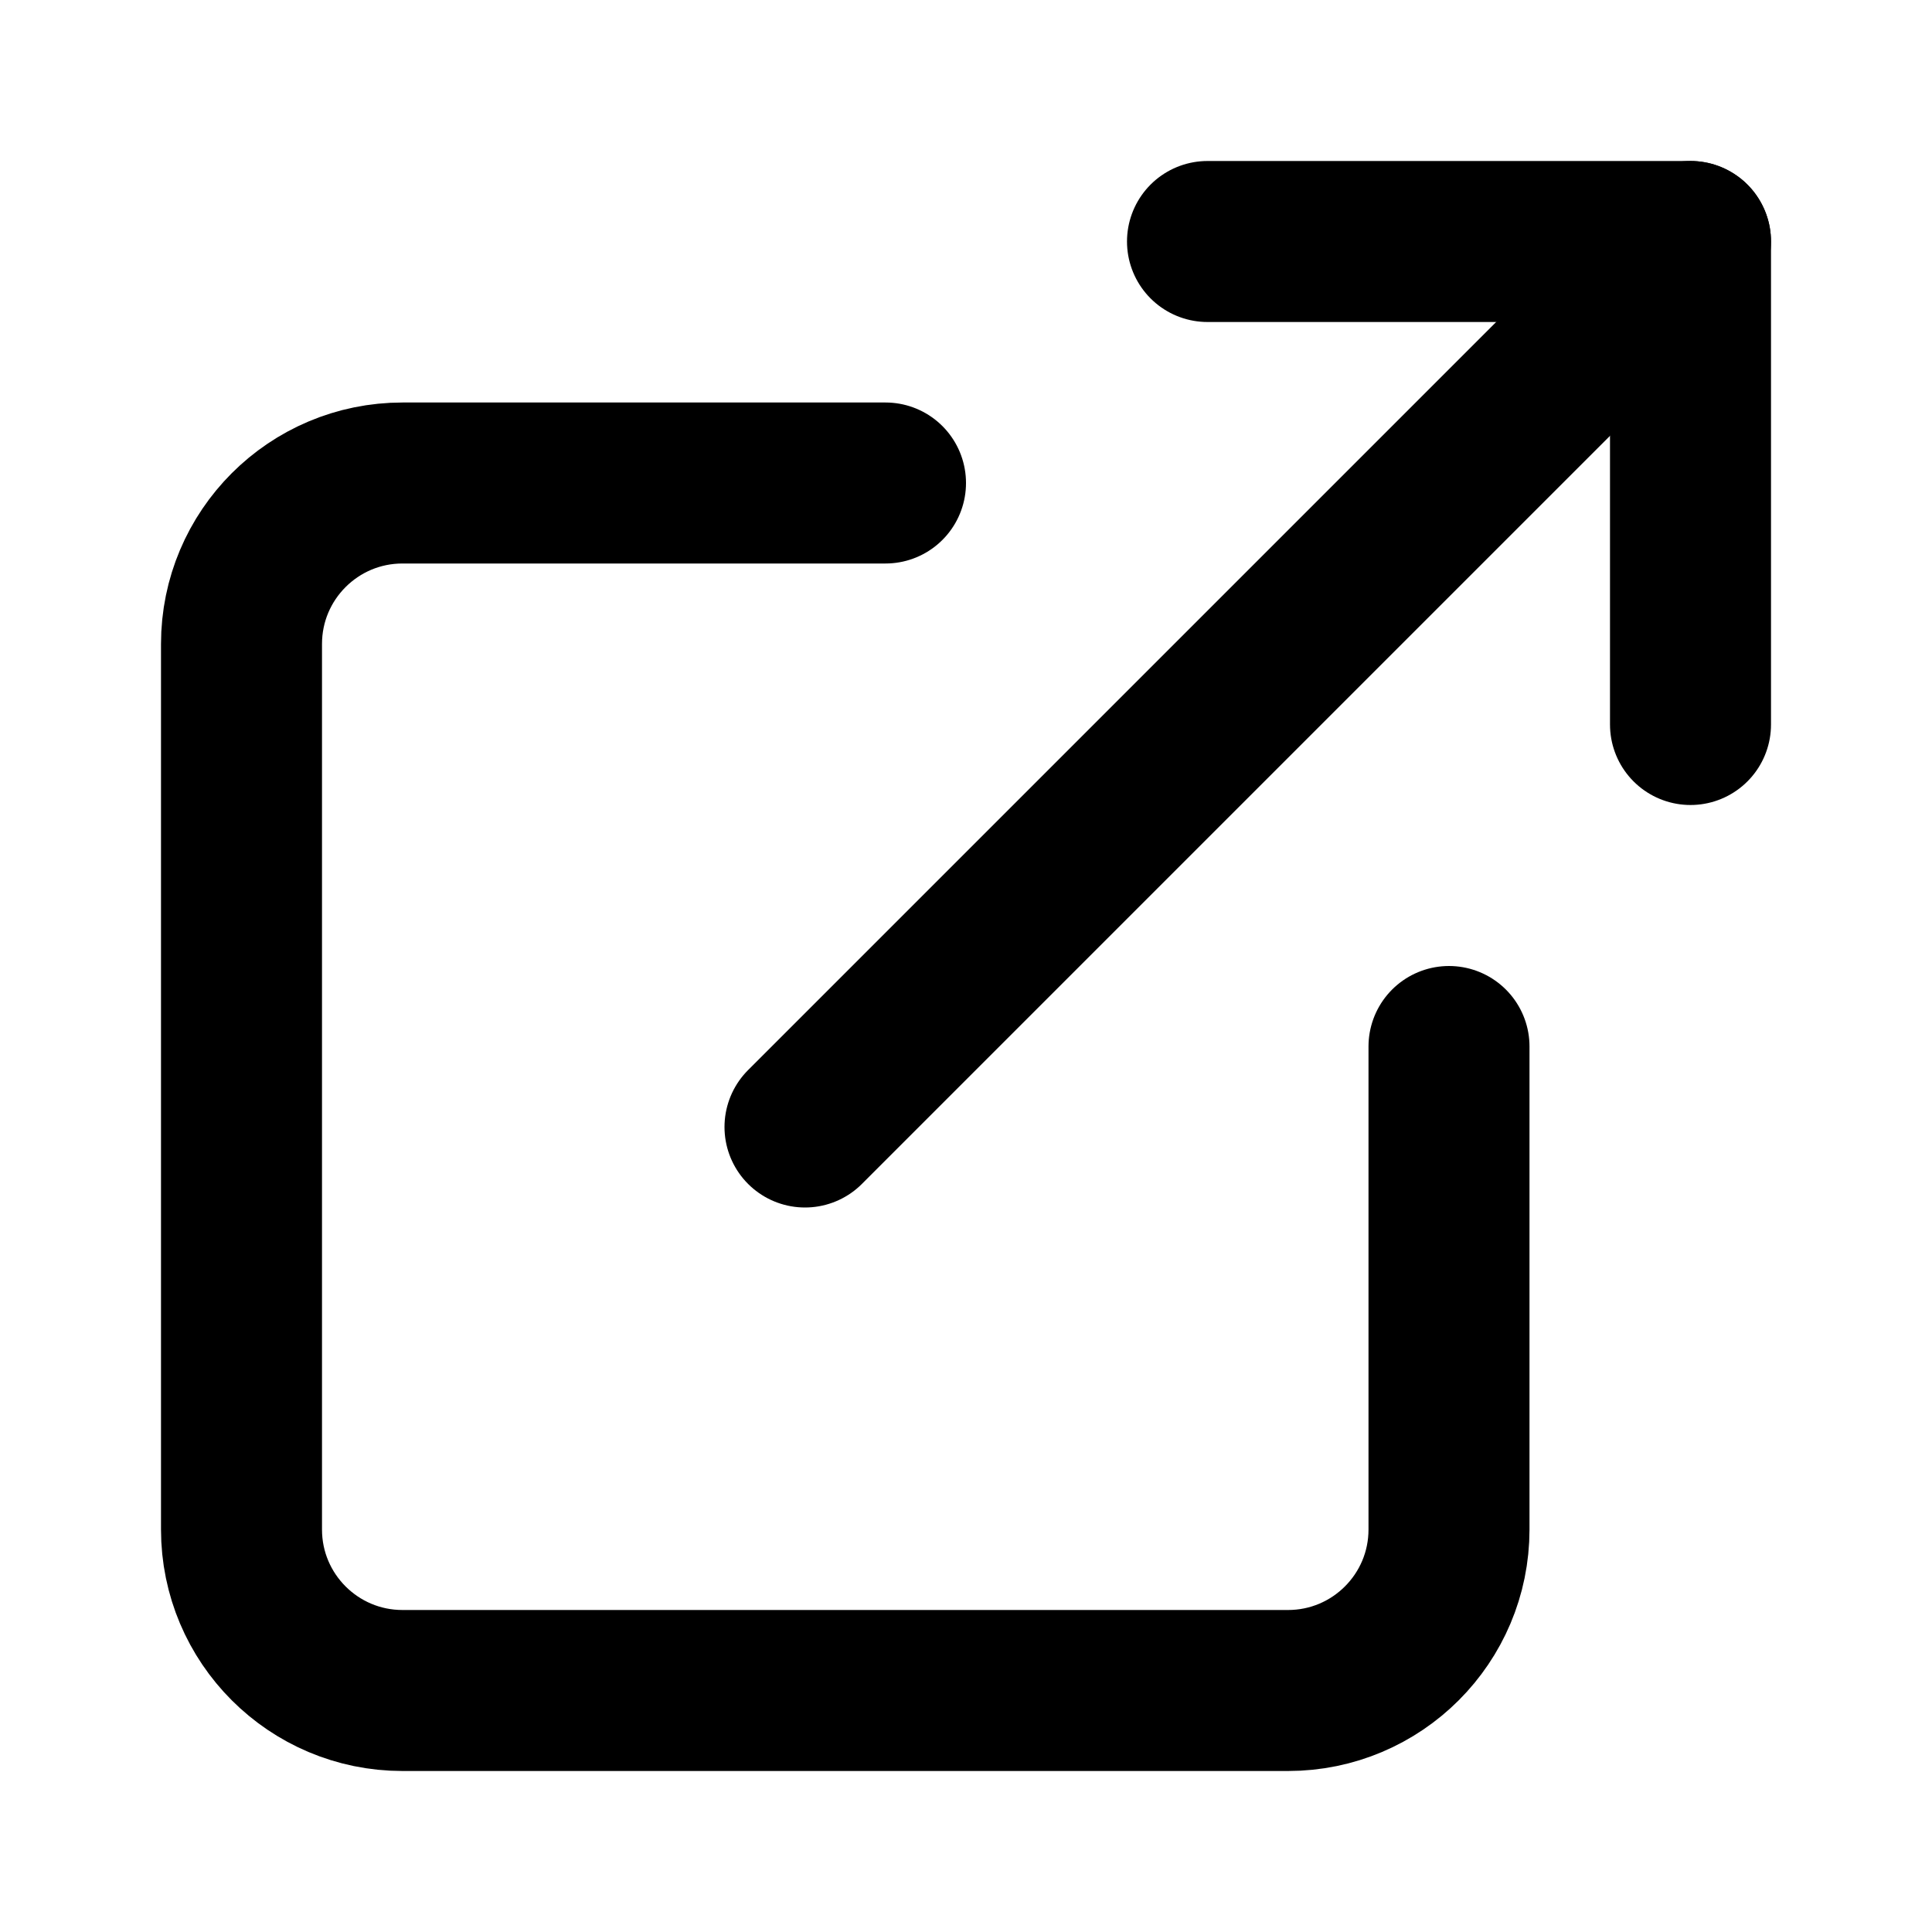
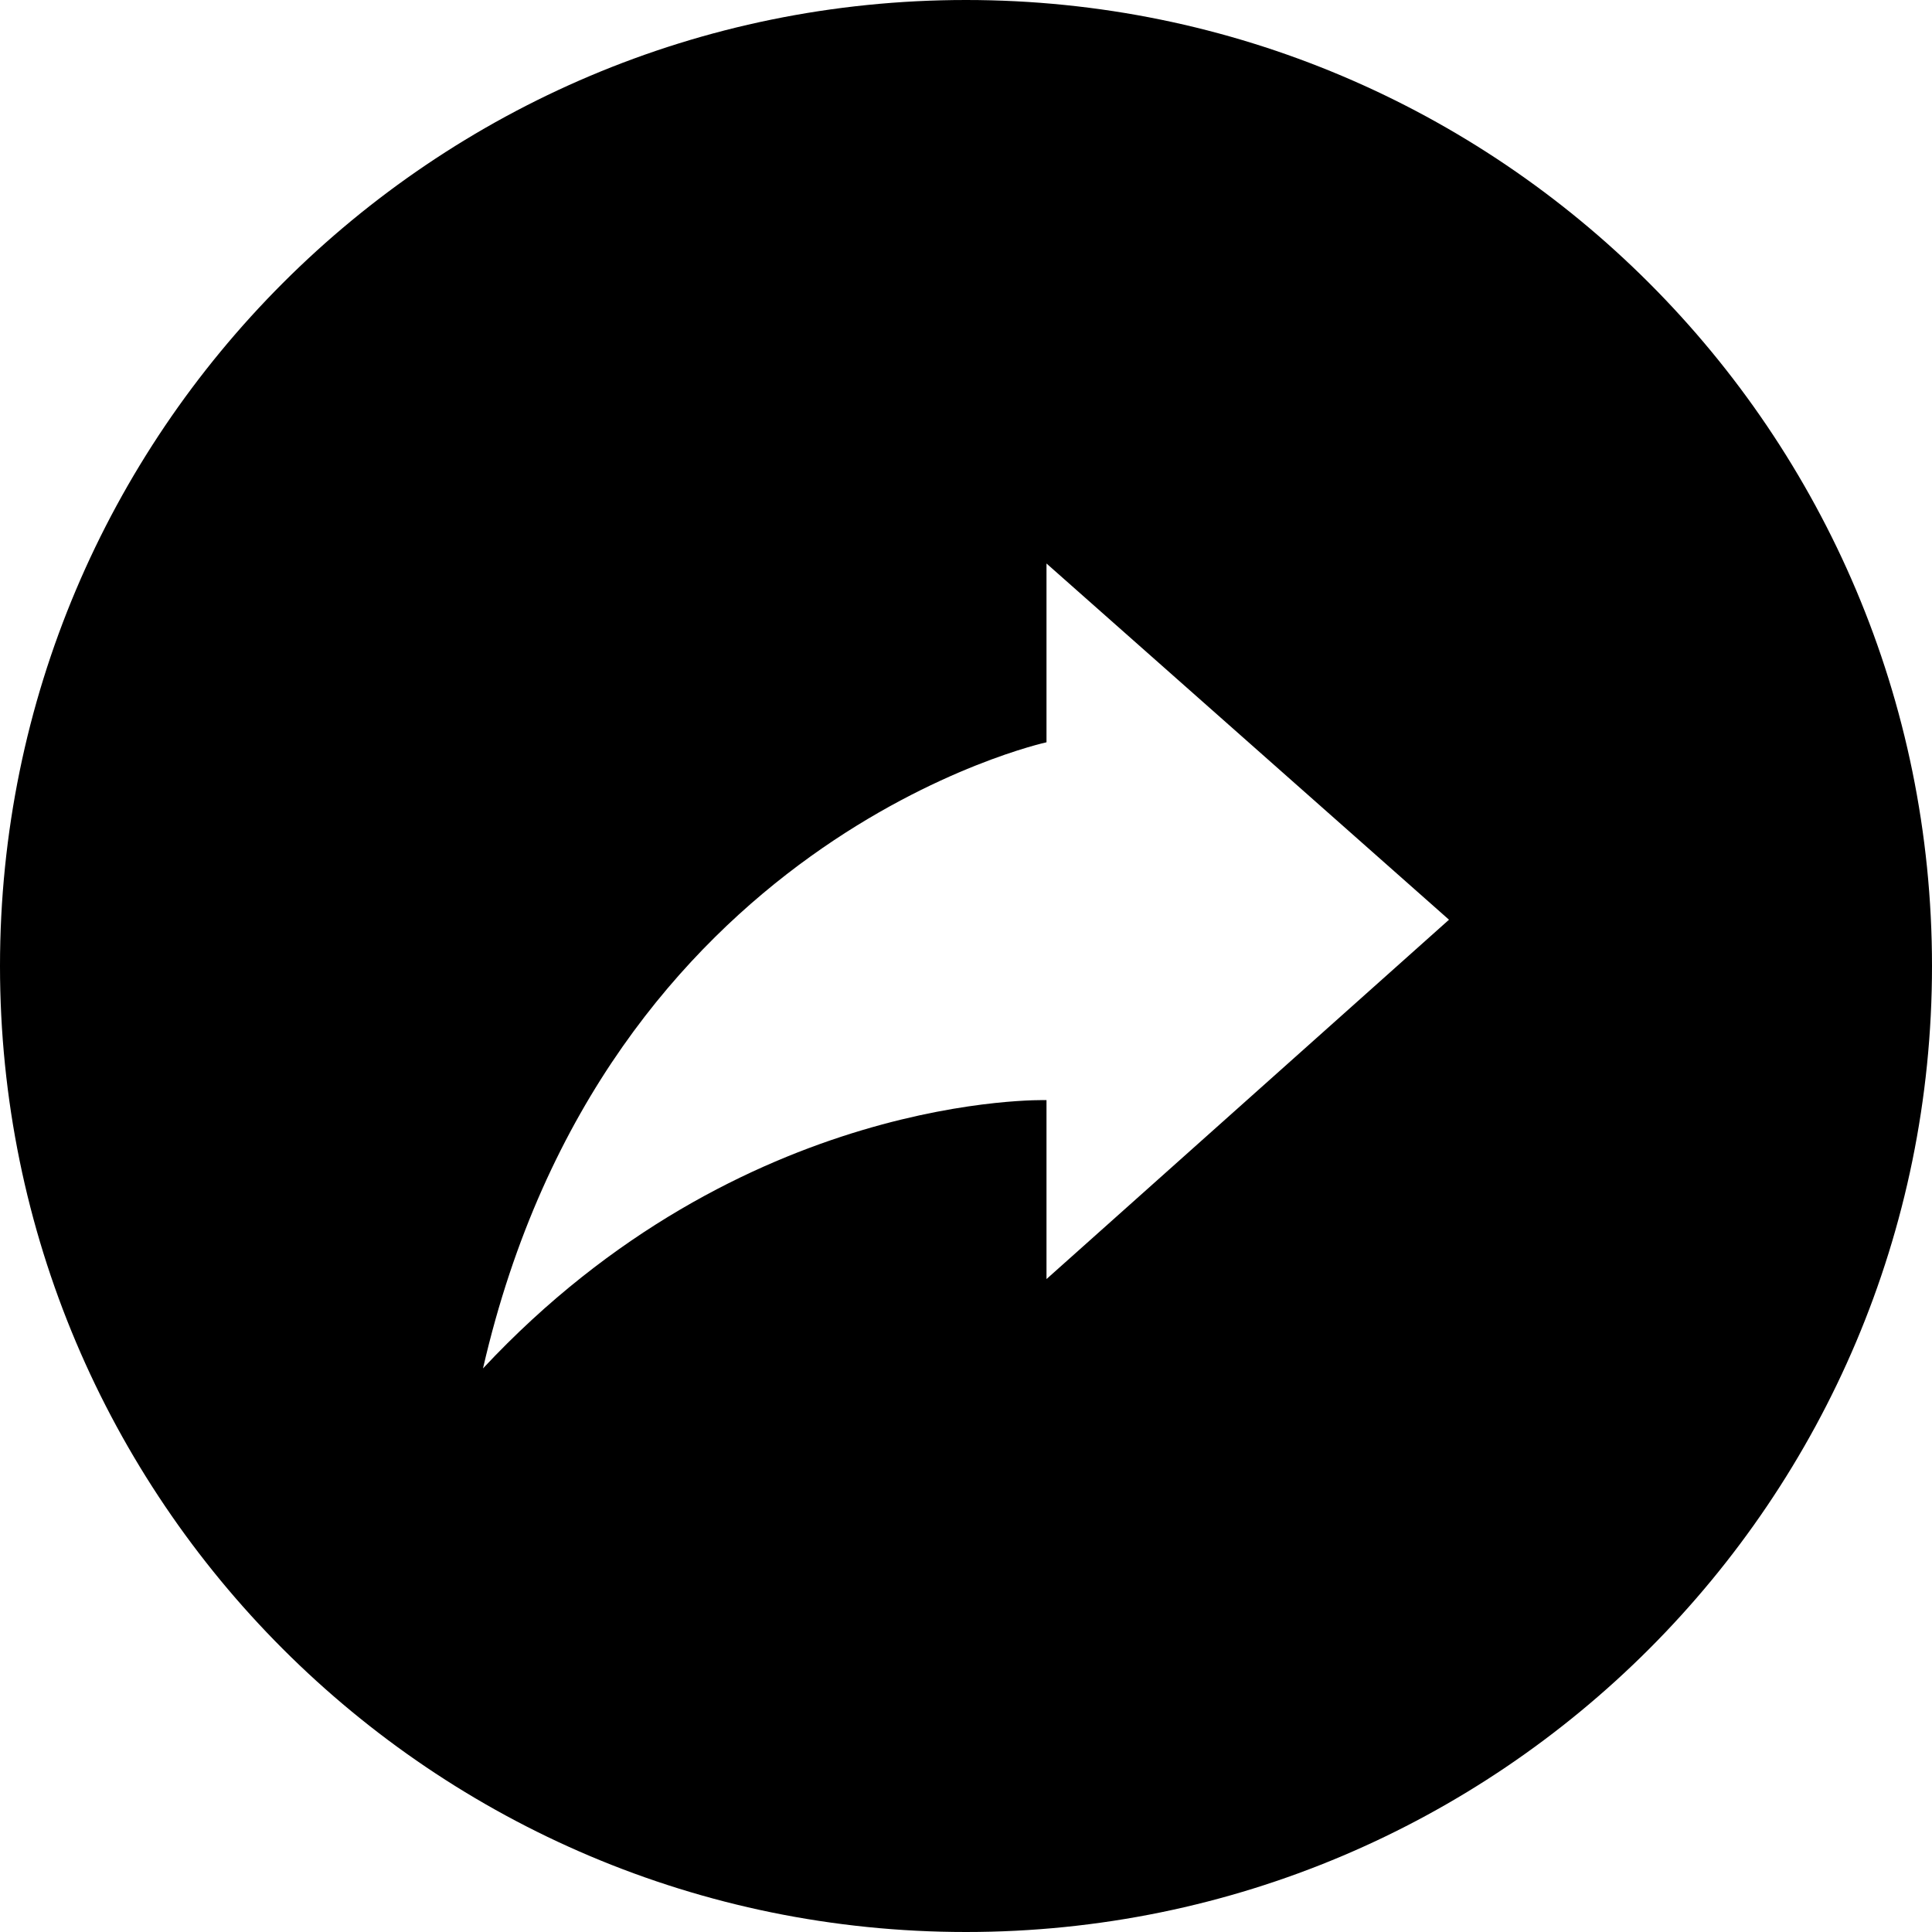
- <svg xmlns="http://www.w3.org/2000/svg" width="24" height="24" viewBox="0 0 24 24" fill="none" stroke="currentColor" stroke-width="2" stroke-linecap="round" stroke-linejoin="round" class="feather feather-external-link">
-   <path d="M18 13v6a2 2 0 0 1-2 2H5a2 2 0 0 1-2-2V8a2 2 0 0 1 2-2h6" />
-   <polyline points="15 3 21 3 21 9" />
-   <line x1="10" y1="14" x2="21" y2="3" />
+ <svg xmlns="http://www.w3.org/2000/svg" width="24" height="24" viewBox="0 0 24 24">
+   <path d="M12 0c-6.627 0-12 5.373-12 12s5.373 12 12 12 12-5.373 12-12-5.373-12-12-12zm1 15.889v-2.223s-3.78-.114-7 3.333c1.513-6.587 7-7.778 7-7.778v-2.221l5 4.425-5 4.464z" />
</svg>
